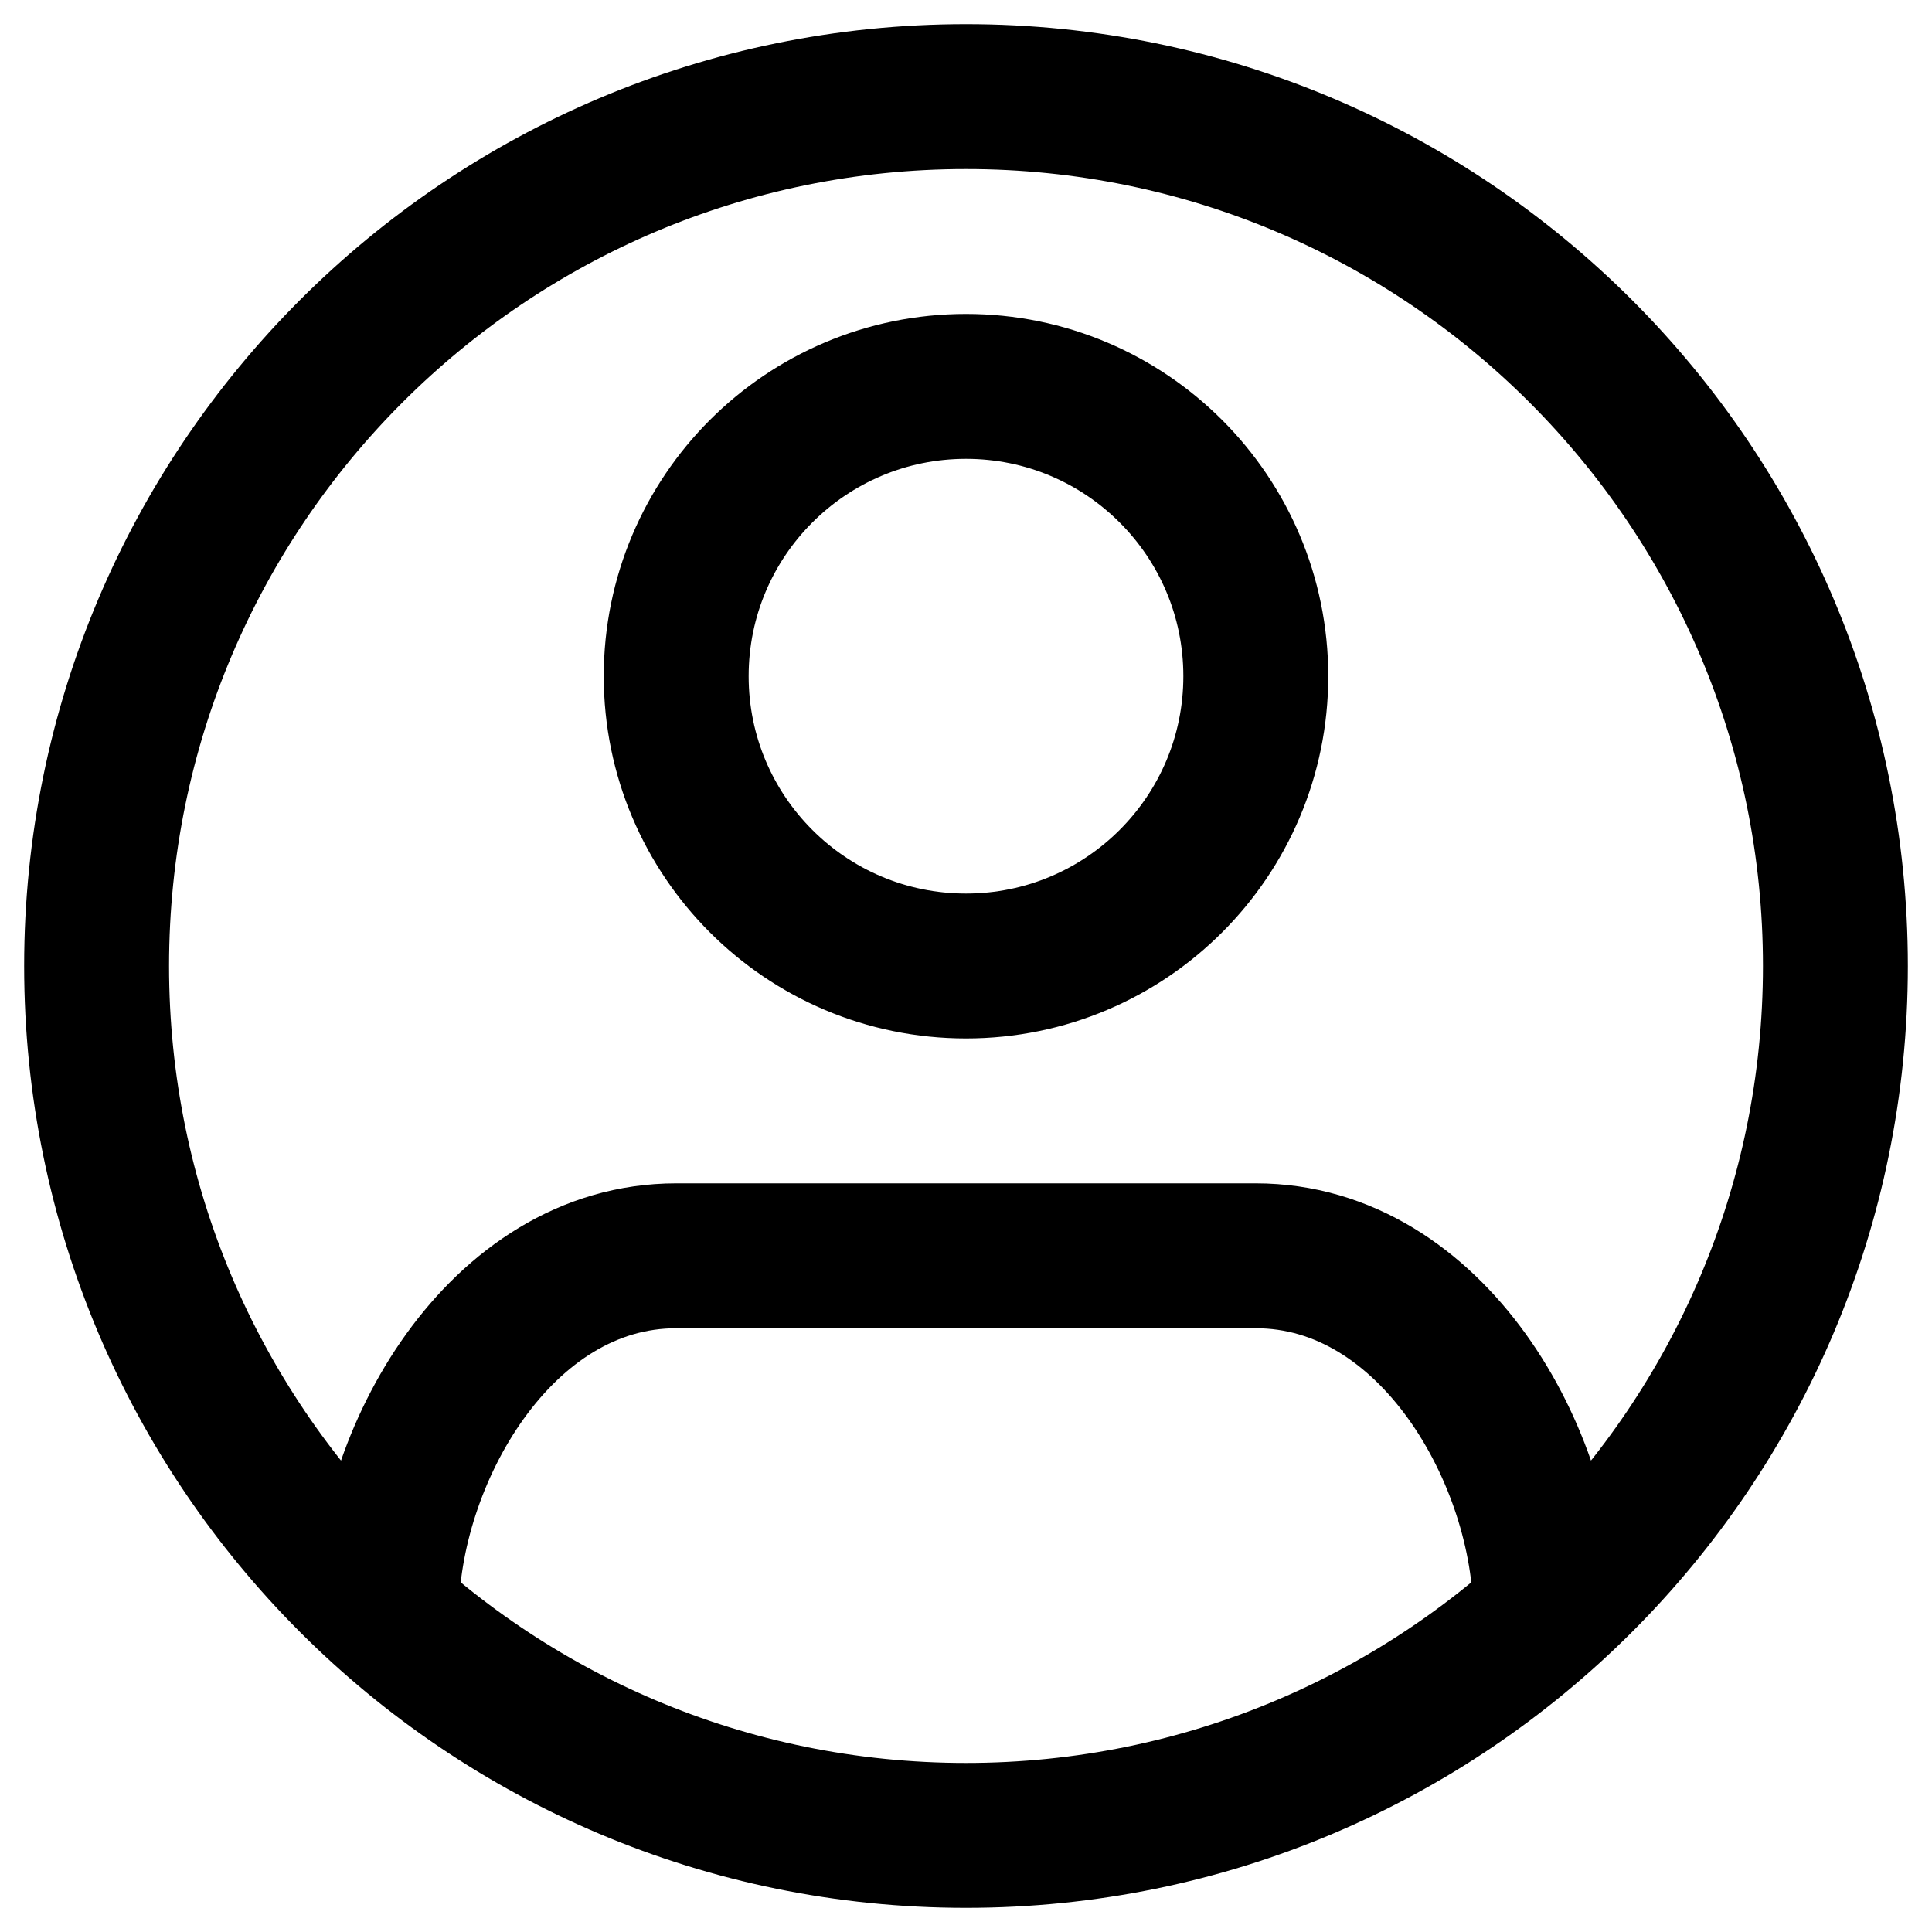
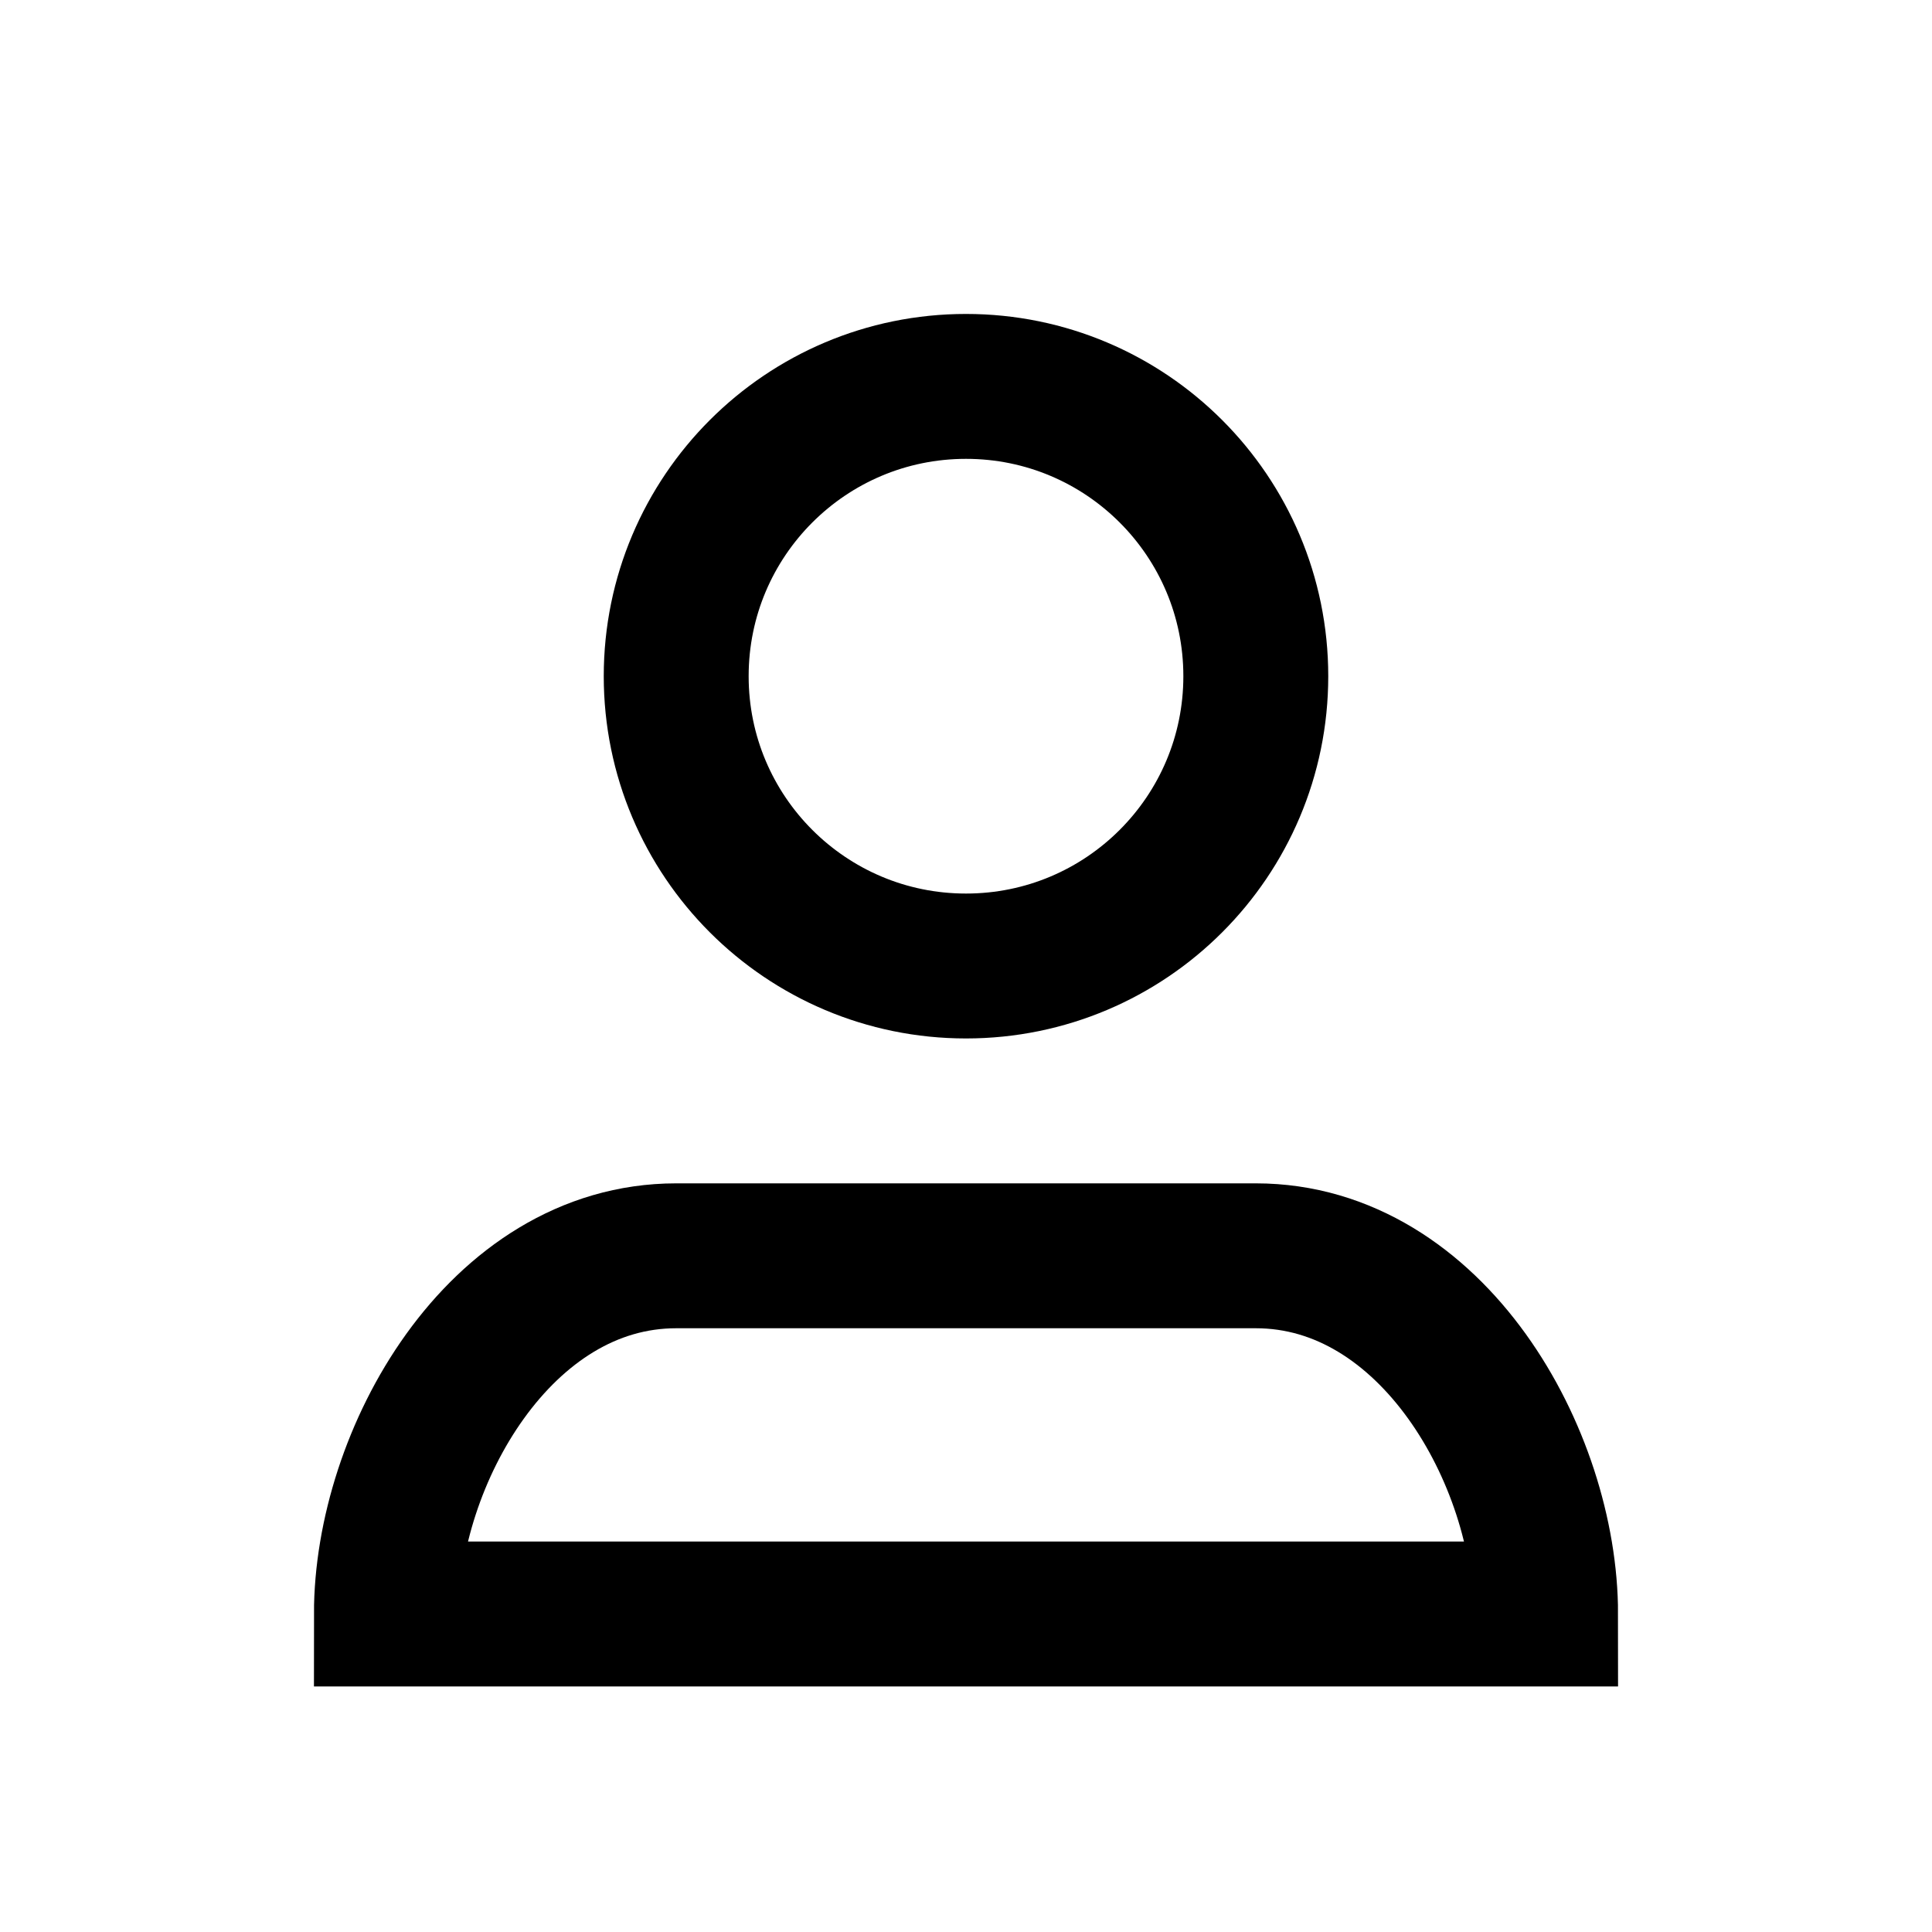
<svg xmlns="http://www.w3.org/2000/svg" width="800px" height="800px" viewBox="2 2 20 20" fill="none">
-   <path d="M18 18.708C18 17.089 16.828 15 15 15H9C7.172 15 6 17.089 6 18.708M3 12C3 7.029 7.029 3 12 3C16.971 3 21 7.029 21 12C21 16.971 16.971 21 12 21C7.029 21 3 16.971 3 12ZM15 9C15 10.657 13.657 12 12 12C10.343 12 9 10.657 9 9C9 7.343 10.343 6 12 6C13.657 6 15 7.343 15 9Z" stroke="#000" stroke-width="1.5" />
+   <path d="M 18 18.708 C 18 17.089 16.828 15 15 15 H 9 C 7.172 15 6 17.089 6 18.708 Z M 15 9 C 15 10.657 13.657 12 12 12 C 10.343 12 9 10.657 9 9 C 9 7.343 10.343 6 12 6 C 13.657 6 15 7.343 15 9 Z" stroke="#000" stroke-width="1.5" />
</svg>
